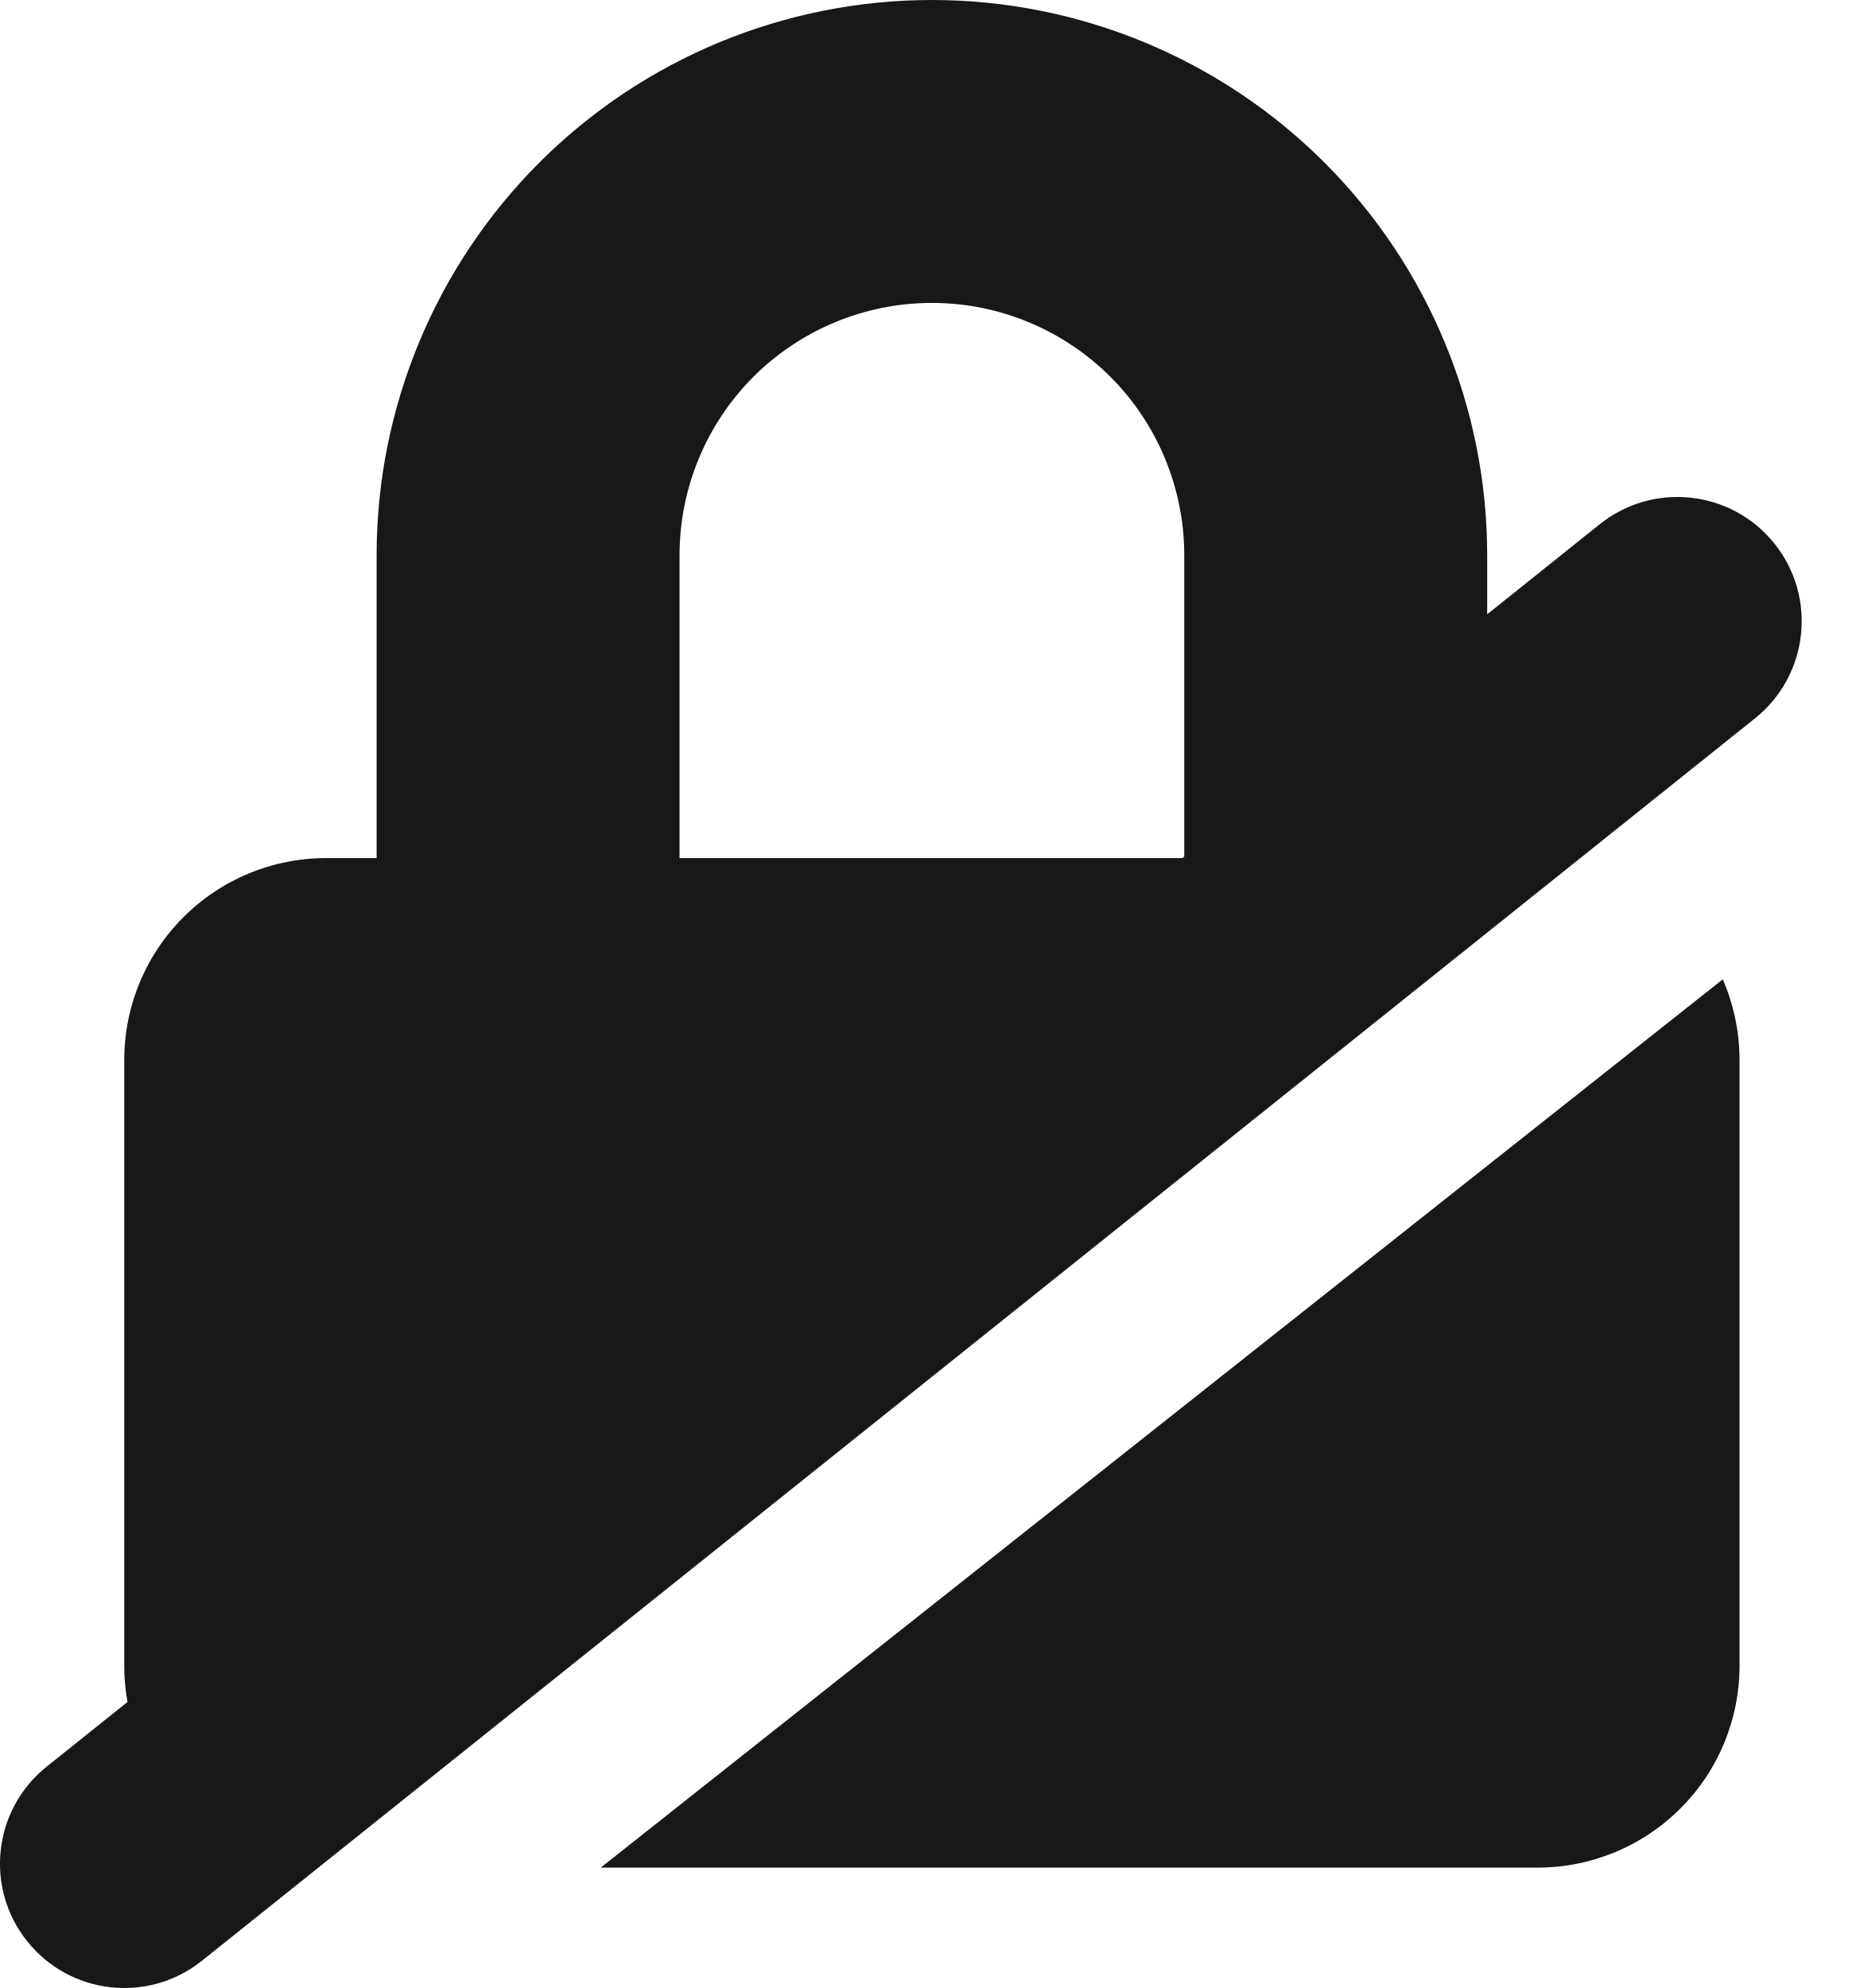
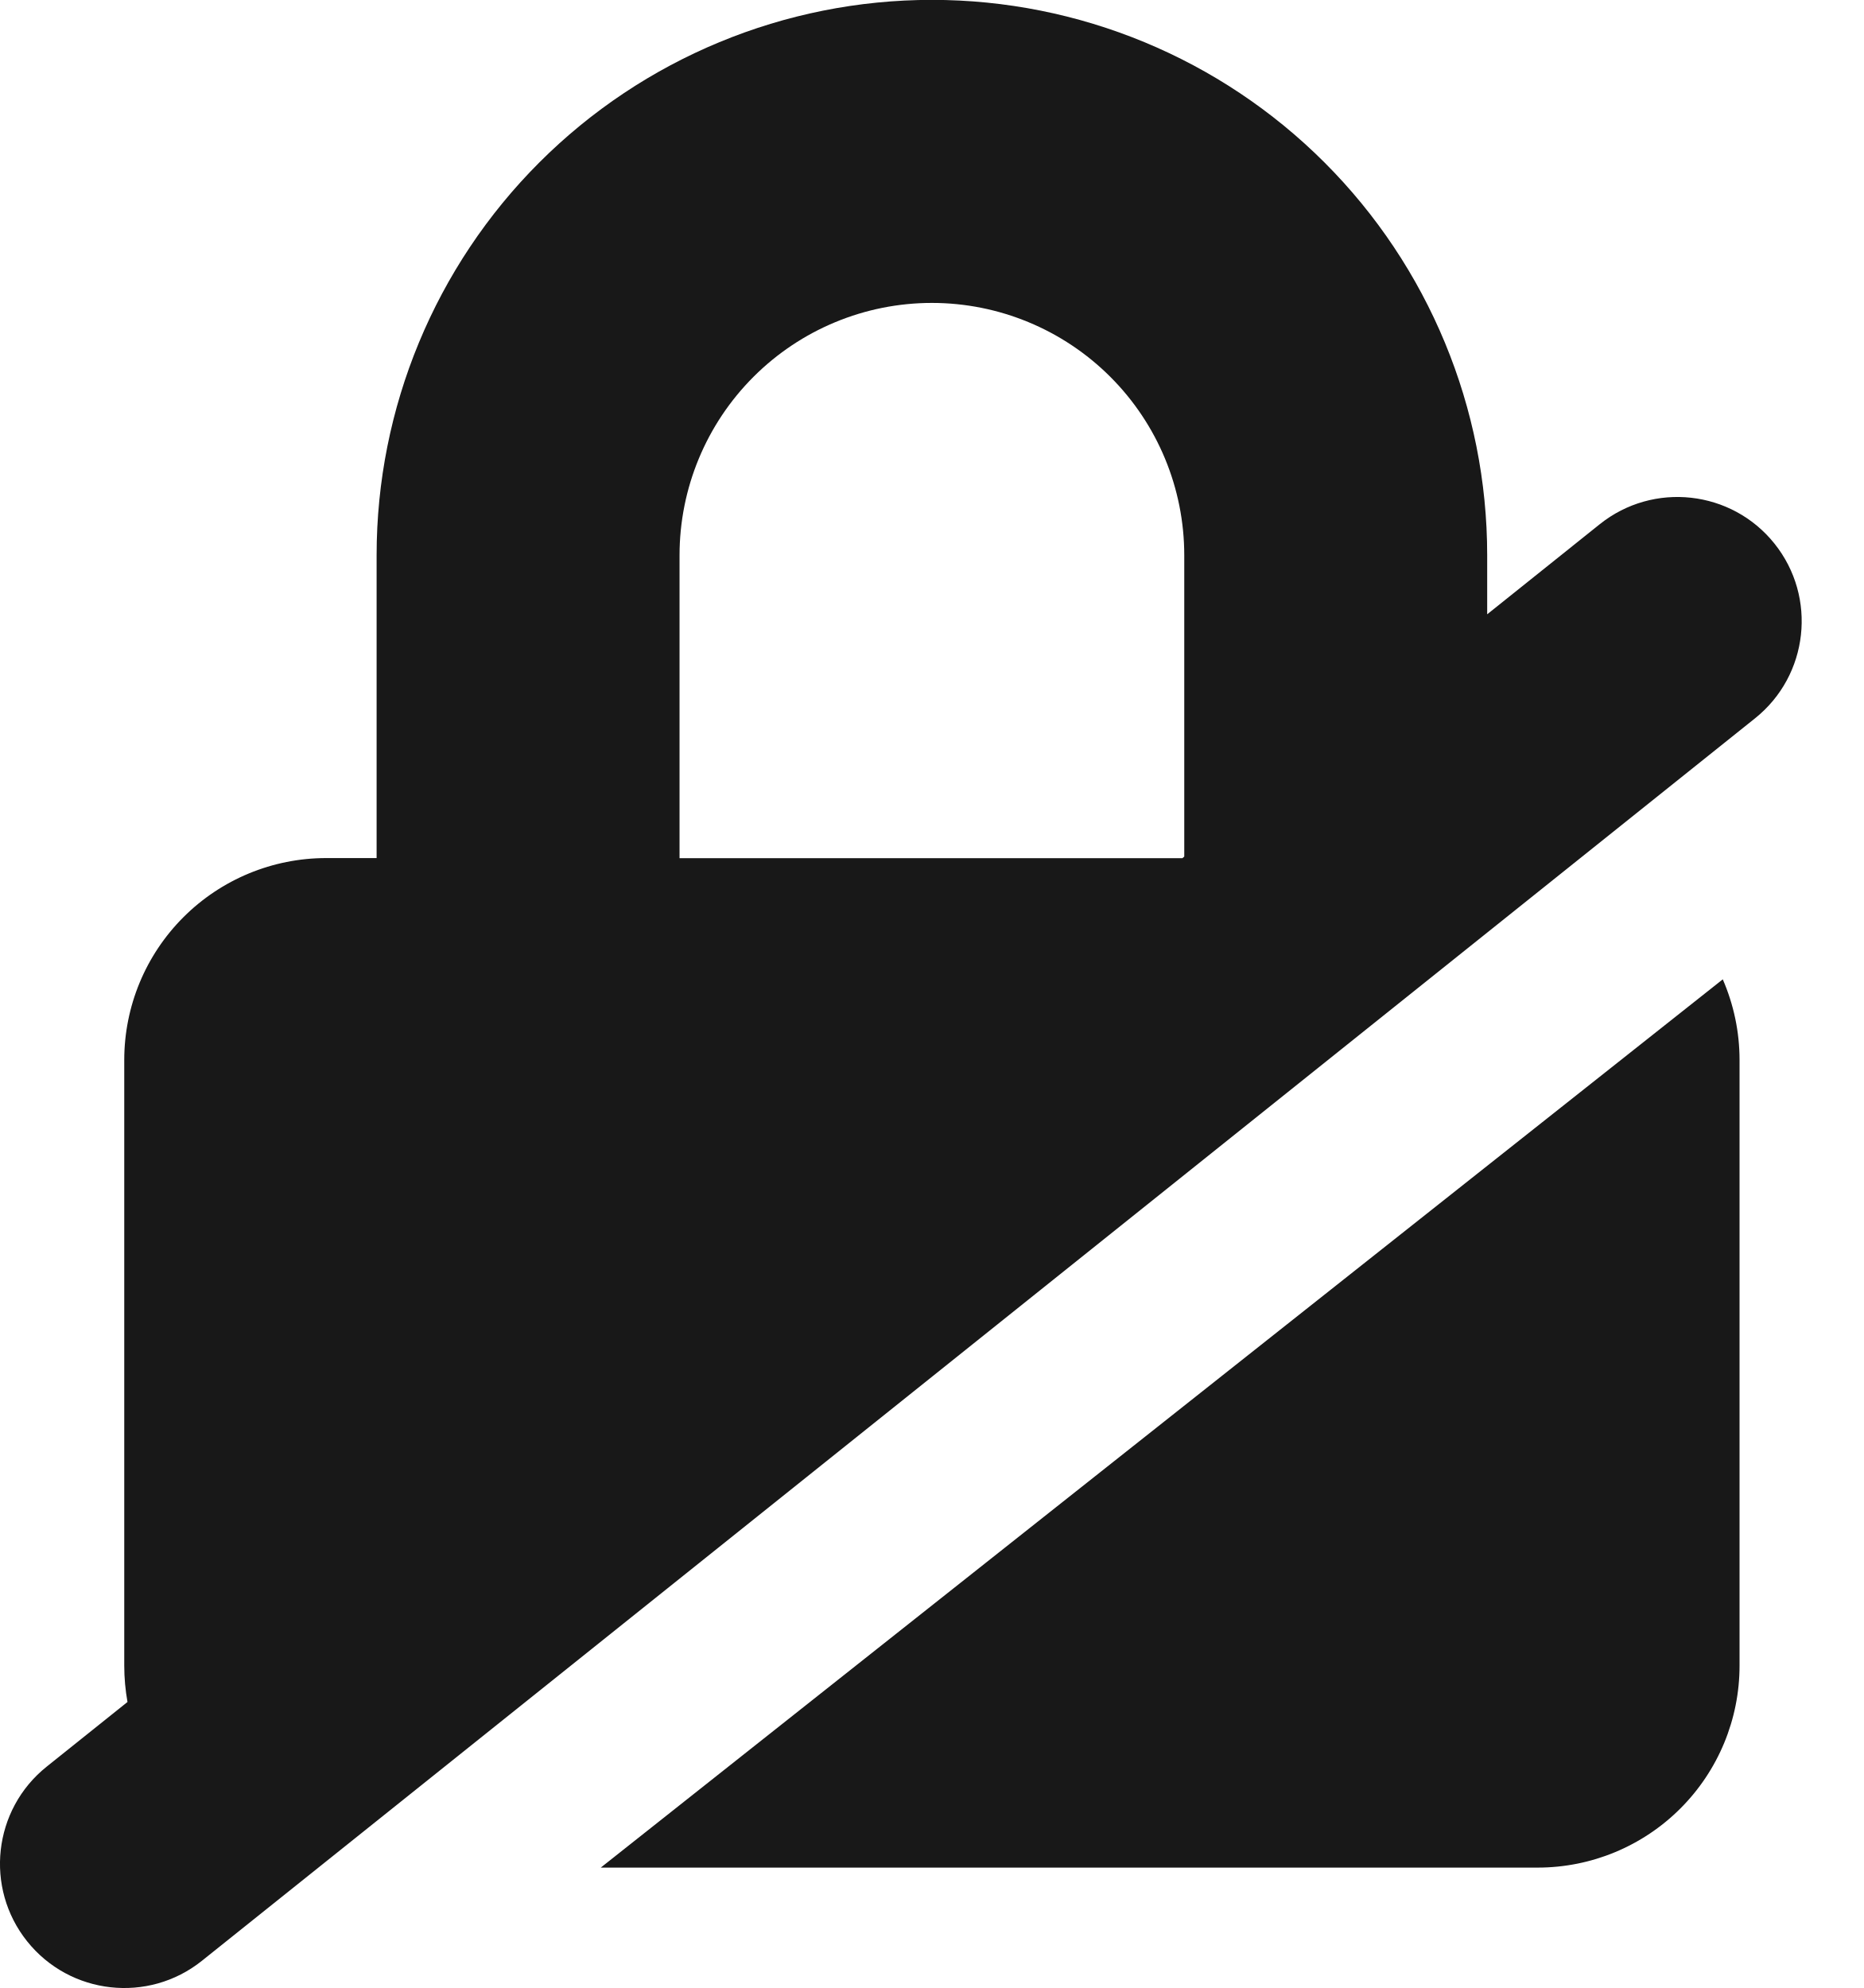
- <svg xmlns="http://www.w3.org/2000/svg" width="15" height="16" viewBox="0 0 15 16" fill="none">
-   <path fill-rule="evenodd" clip-rule="evenodd" d="M13.524 14.555C13.829 14.251 14 13.837 14 13.406V8.531C14 8.306 13.953 8.085 13.865 7.882L4.835 15.031H12.375C12.806 15.031 13.219 14.86 13.524 14.555ZM11.969 4.944L12.875 4.219C13.307 3.874 13.936 3.944 14.281 4.375C14.626 4.806 14.556 5.436 14.125 5.781L1.625 15.781C1.193 16.126 0.564 16.056 0.219 15.624C-0.126 15.193 -0.056 14.564 0.375 14.219L1.026 13.698C1.009 13.602 1 13.505 1 13.406V8.531C1 8.1 1.171 7.687 1.476 7.382C1.781 7.077 2.194 6.906 2.625 6.906H3.031V4.469C3.031 3.284 3.502 2.147 4.34 1.309C5.178 0.471 6.315 0 7.5 0C8.685 0 9.822 0.471 10.66 1.309C11.498 2.147 11.969 3.284 11.969 4.469V4.944ZM9.531 6.894V4.469C9.531 3.93 9.317 3.413 8.936 3.032C8.555 2.652 8.039 2.438 7.5 2.438C6.961 2.438 6.445 2.652 6.064 3.032C5.683 3.413 5.469 3.93 5.469 4.469V6.906H9.516L9.531 6.894Z" fill="#181818" />
+ <svg xmlns="http://www.w3.org/2000/svg" fill="none" height="16" viewBox="0 0 15 16" width="15">
+   <path clip-rule="evenodd" d="m13.524 14.555c.305-.305.476-.718.476-1.149v-4.875c0-.226-.047-.446-.135-.649l-9.03 7.149h7.54c.431 0 .844-.171 1.149-.476zm-1.555-9.611.906-.725c.431-.345 1.061-.275 1.406.156s.275 1.061-.156 1.406l-12.5 10c-.431.345-1.061.275-1.406-.156-.345-.431-.275-1.061.156-1.406l.651-.521c-.017-.096-.026-.193-.026-.292v-4.875c0-.431.171-.844.476-1.149.305-.305.718-.476 1.149-.476h.406v-2.438c0-1.185.471-2.322 1.309-3.16.838-.838 1.975-1.309 3.16-1.309 1.185 0 2.322.471 3.16 1.309.838.838 1.309 1.975 1.309 3.16zm-2.438 1.95v-2.425c0-.539-.214-1.055-.595-1.436-.381-.381-.898-.595-1.436-.595-.539 0-1.055.214-1.436.595-.381.381-.595.898-.595 1.436v2.438h4.047z" fill="#181818" fill-rule="evenodd" />
</svg>
